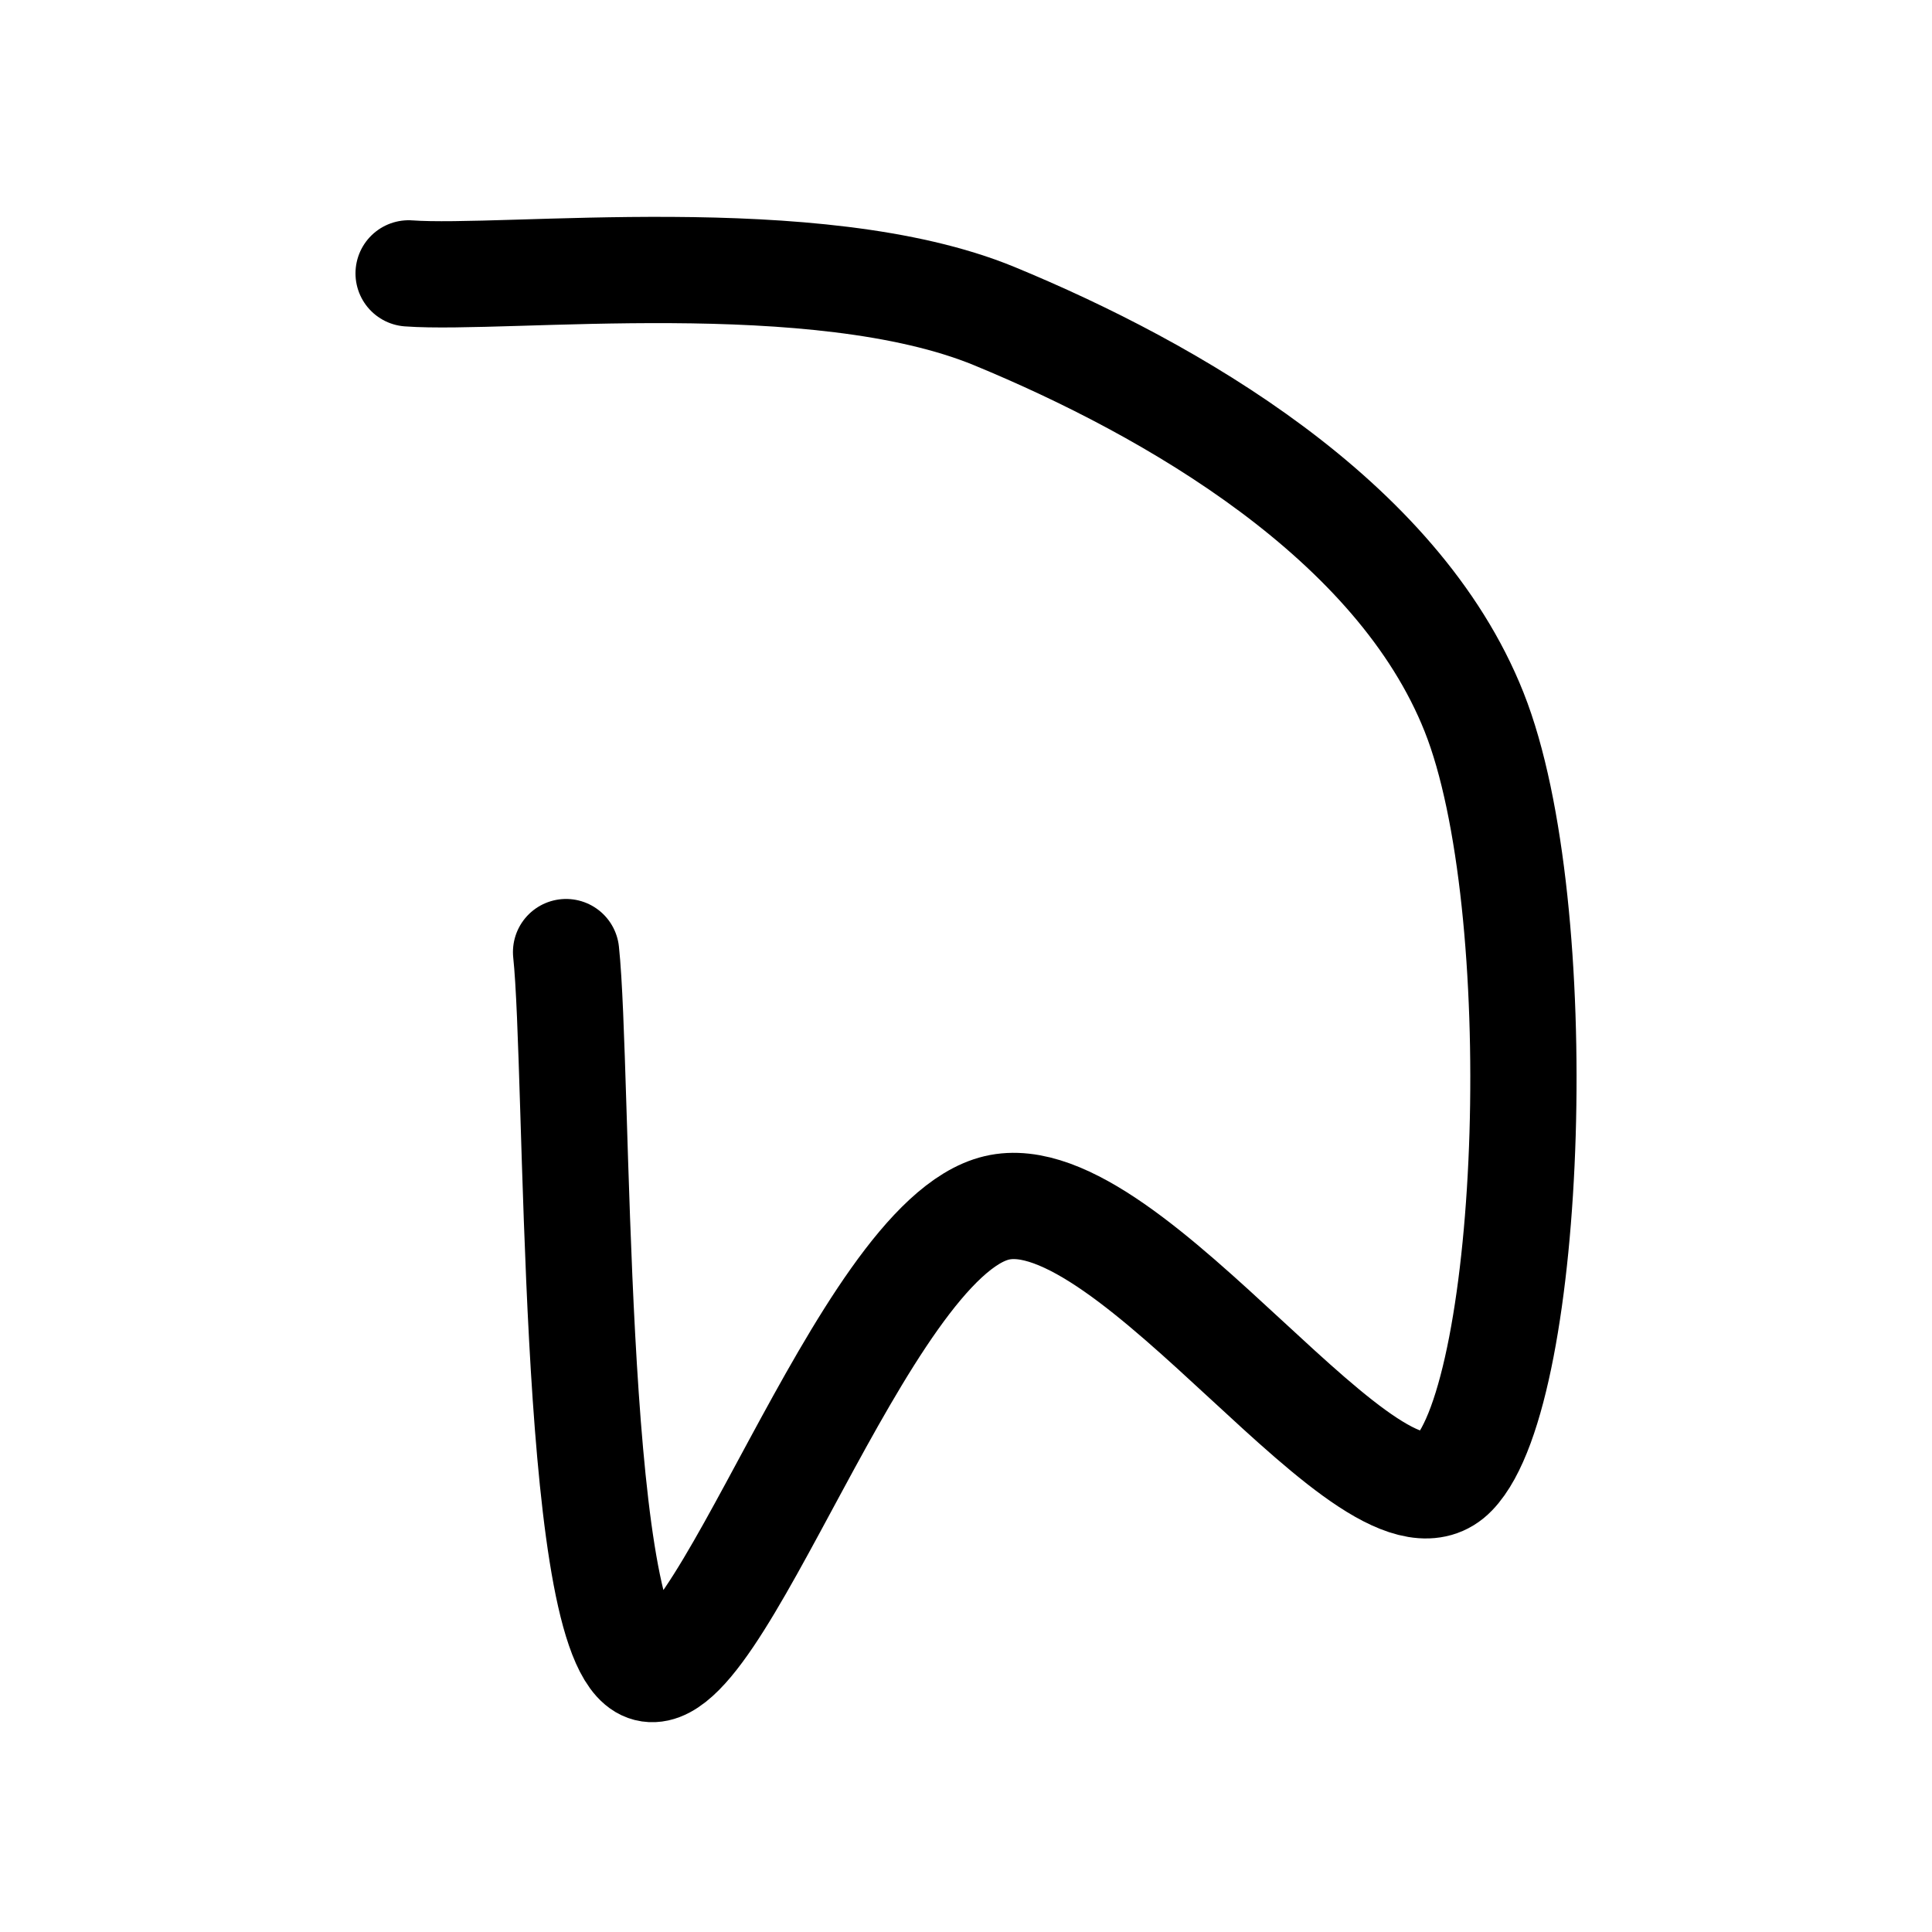
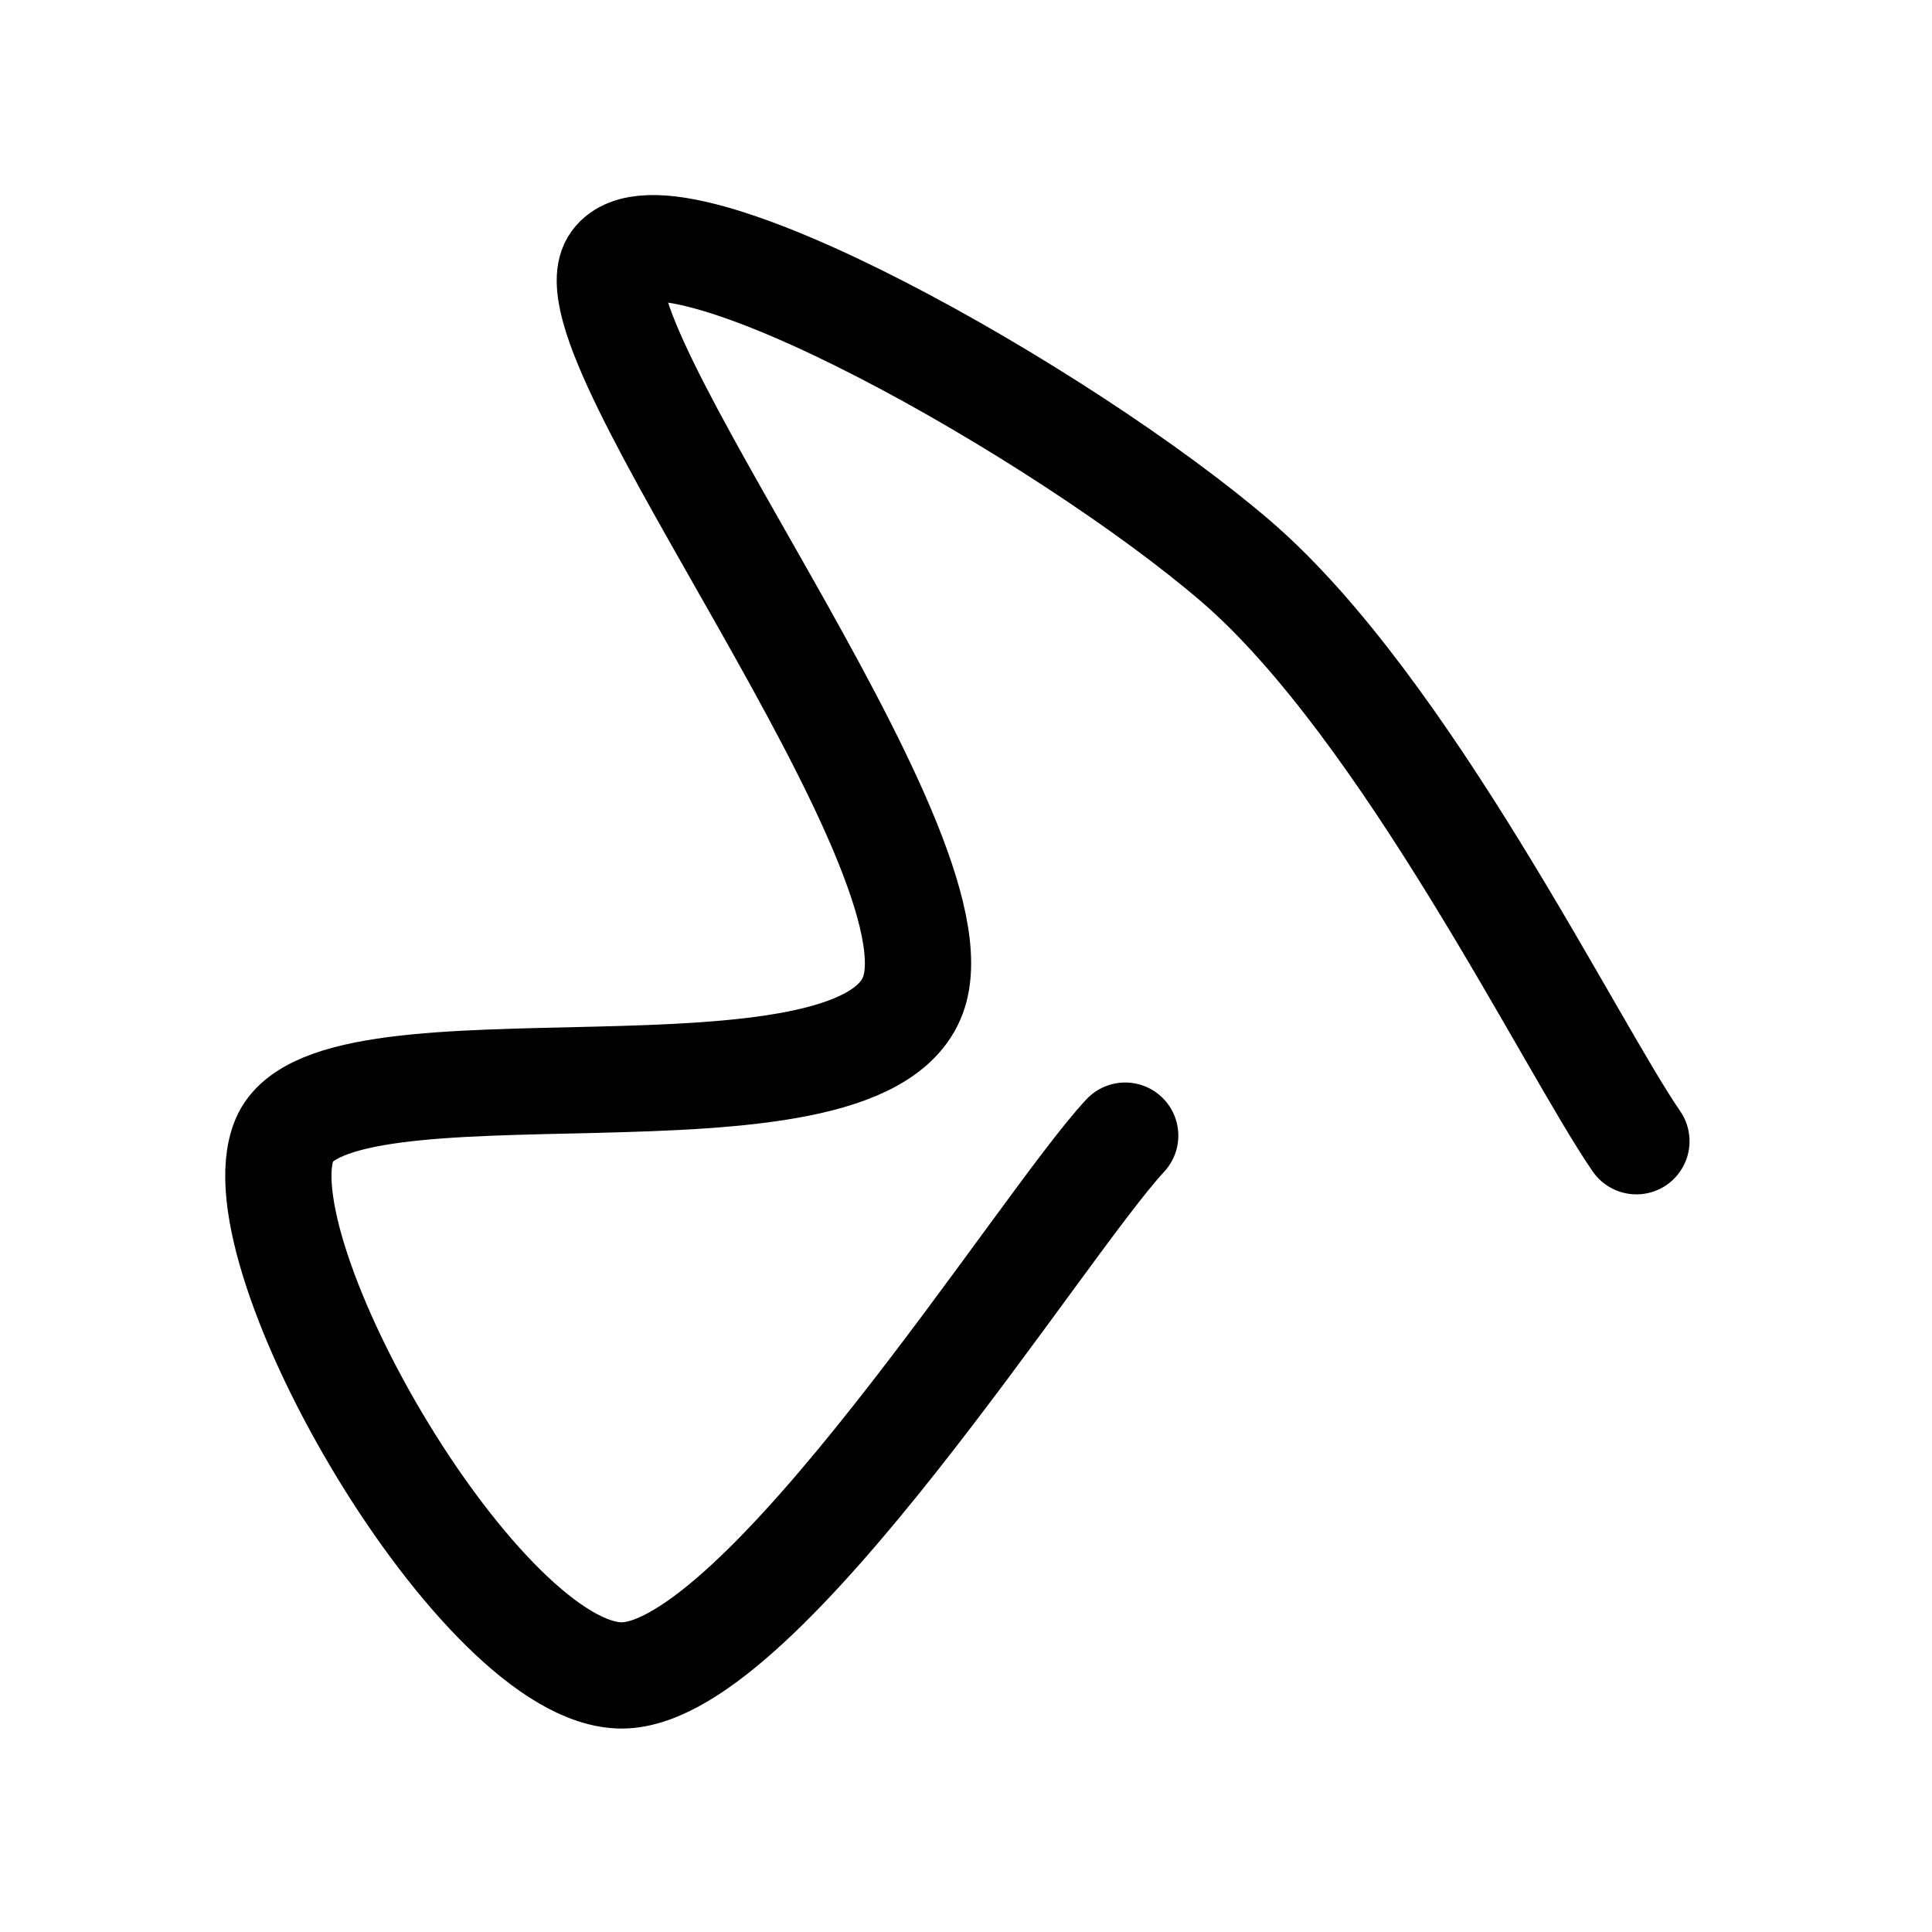
<svg xmlns="http://www.w3.org/2000/svg" viewBox="0 0 100 100">
-   <path d="M 29.30 49.28 C 29.96 55.44 29.54 84.04 33.26 86.25 C 36.98 88.45 44.59 64.18 51.59 62.52 C 58.59 60.86 71.14 80.55 75.25 76.27 C 79.37 72.00 80.27 46.85 76.30 36.86 C 72.34 26.88 60.65 20.15 51.46 16.36 C 42.27 12.58 26.21 14.52 21.15 14.15" fill="none" stroke="#000" stroke-width="5.5" stroke-linecap="round" stroke-linejoin="round" />
+   <path d="M 58.24 58.78 C 53.90 63.43 39.45 86.68 32.20 86.72 C 24.94 86.75 12.22 64.84 14.73 58.98 C 17.24 53.11 44.40 59.09 47.25 51.52 C 50.10 43.95 29.03 17.31 31.82 13.57 C 34.61 9.82 55.17 21.48 63.98 29.06 C 72.79 36.65 81.25 54.06 84.70 59.07" fill="none" stroke="#000" stroke-width="5.5" stroke-linecap="round" stroke-linejoin="round" />
</svg>
